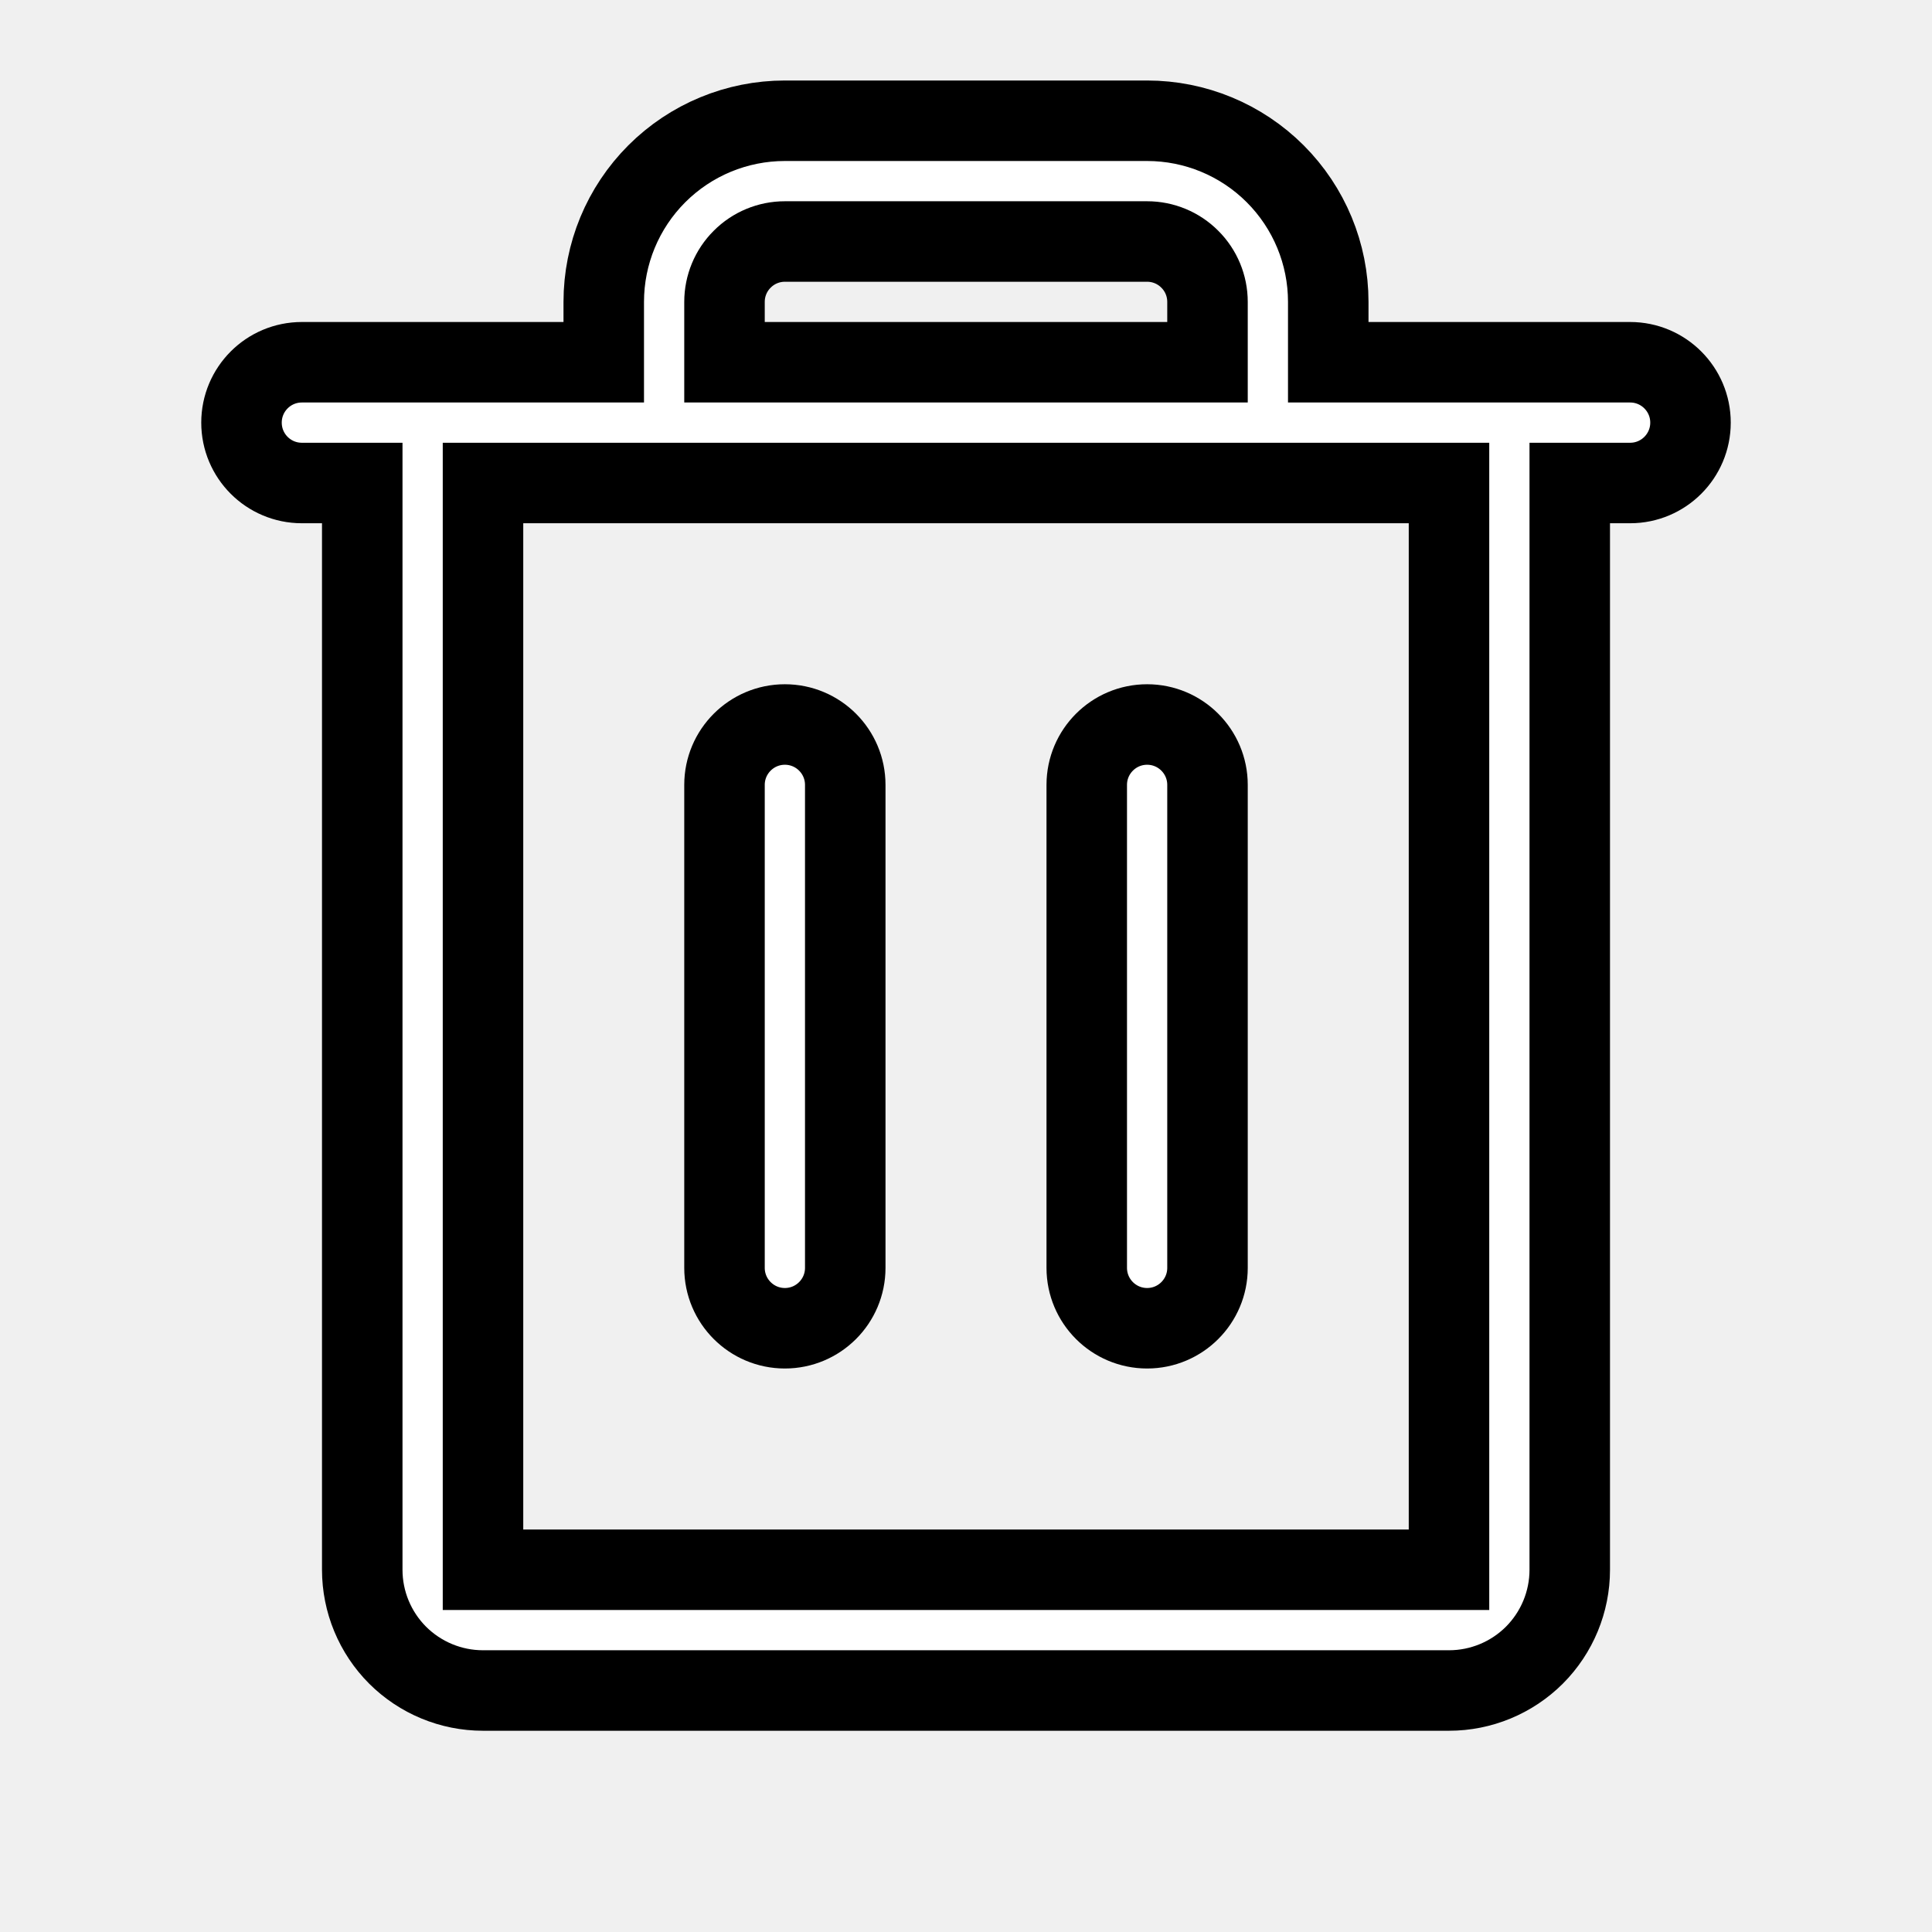
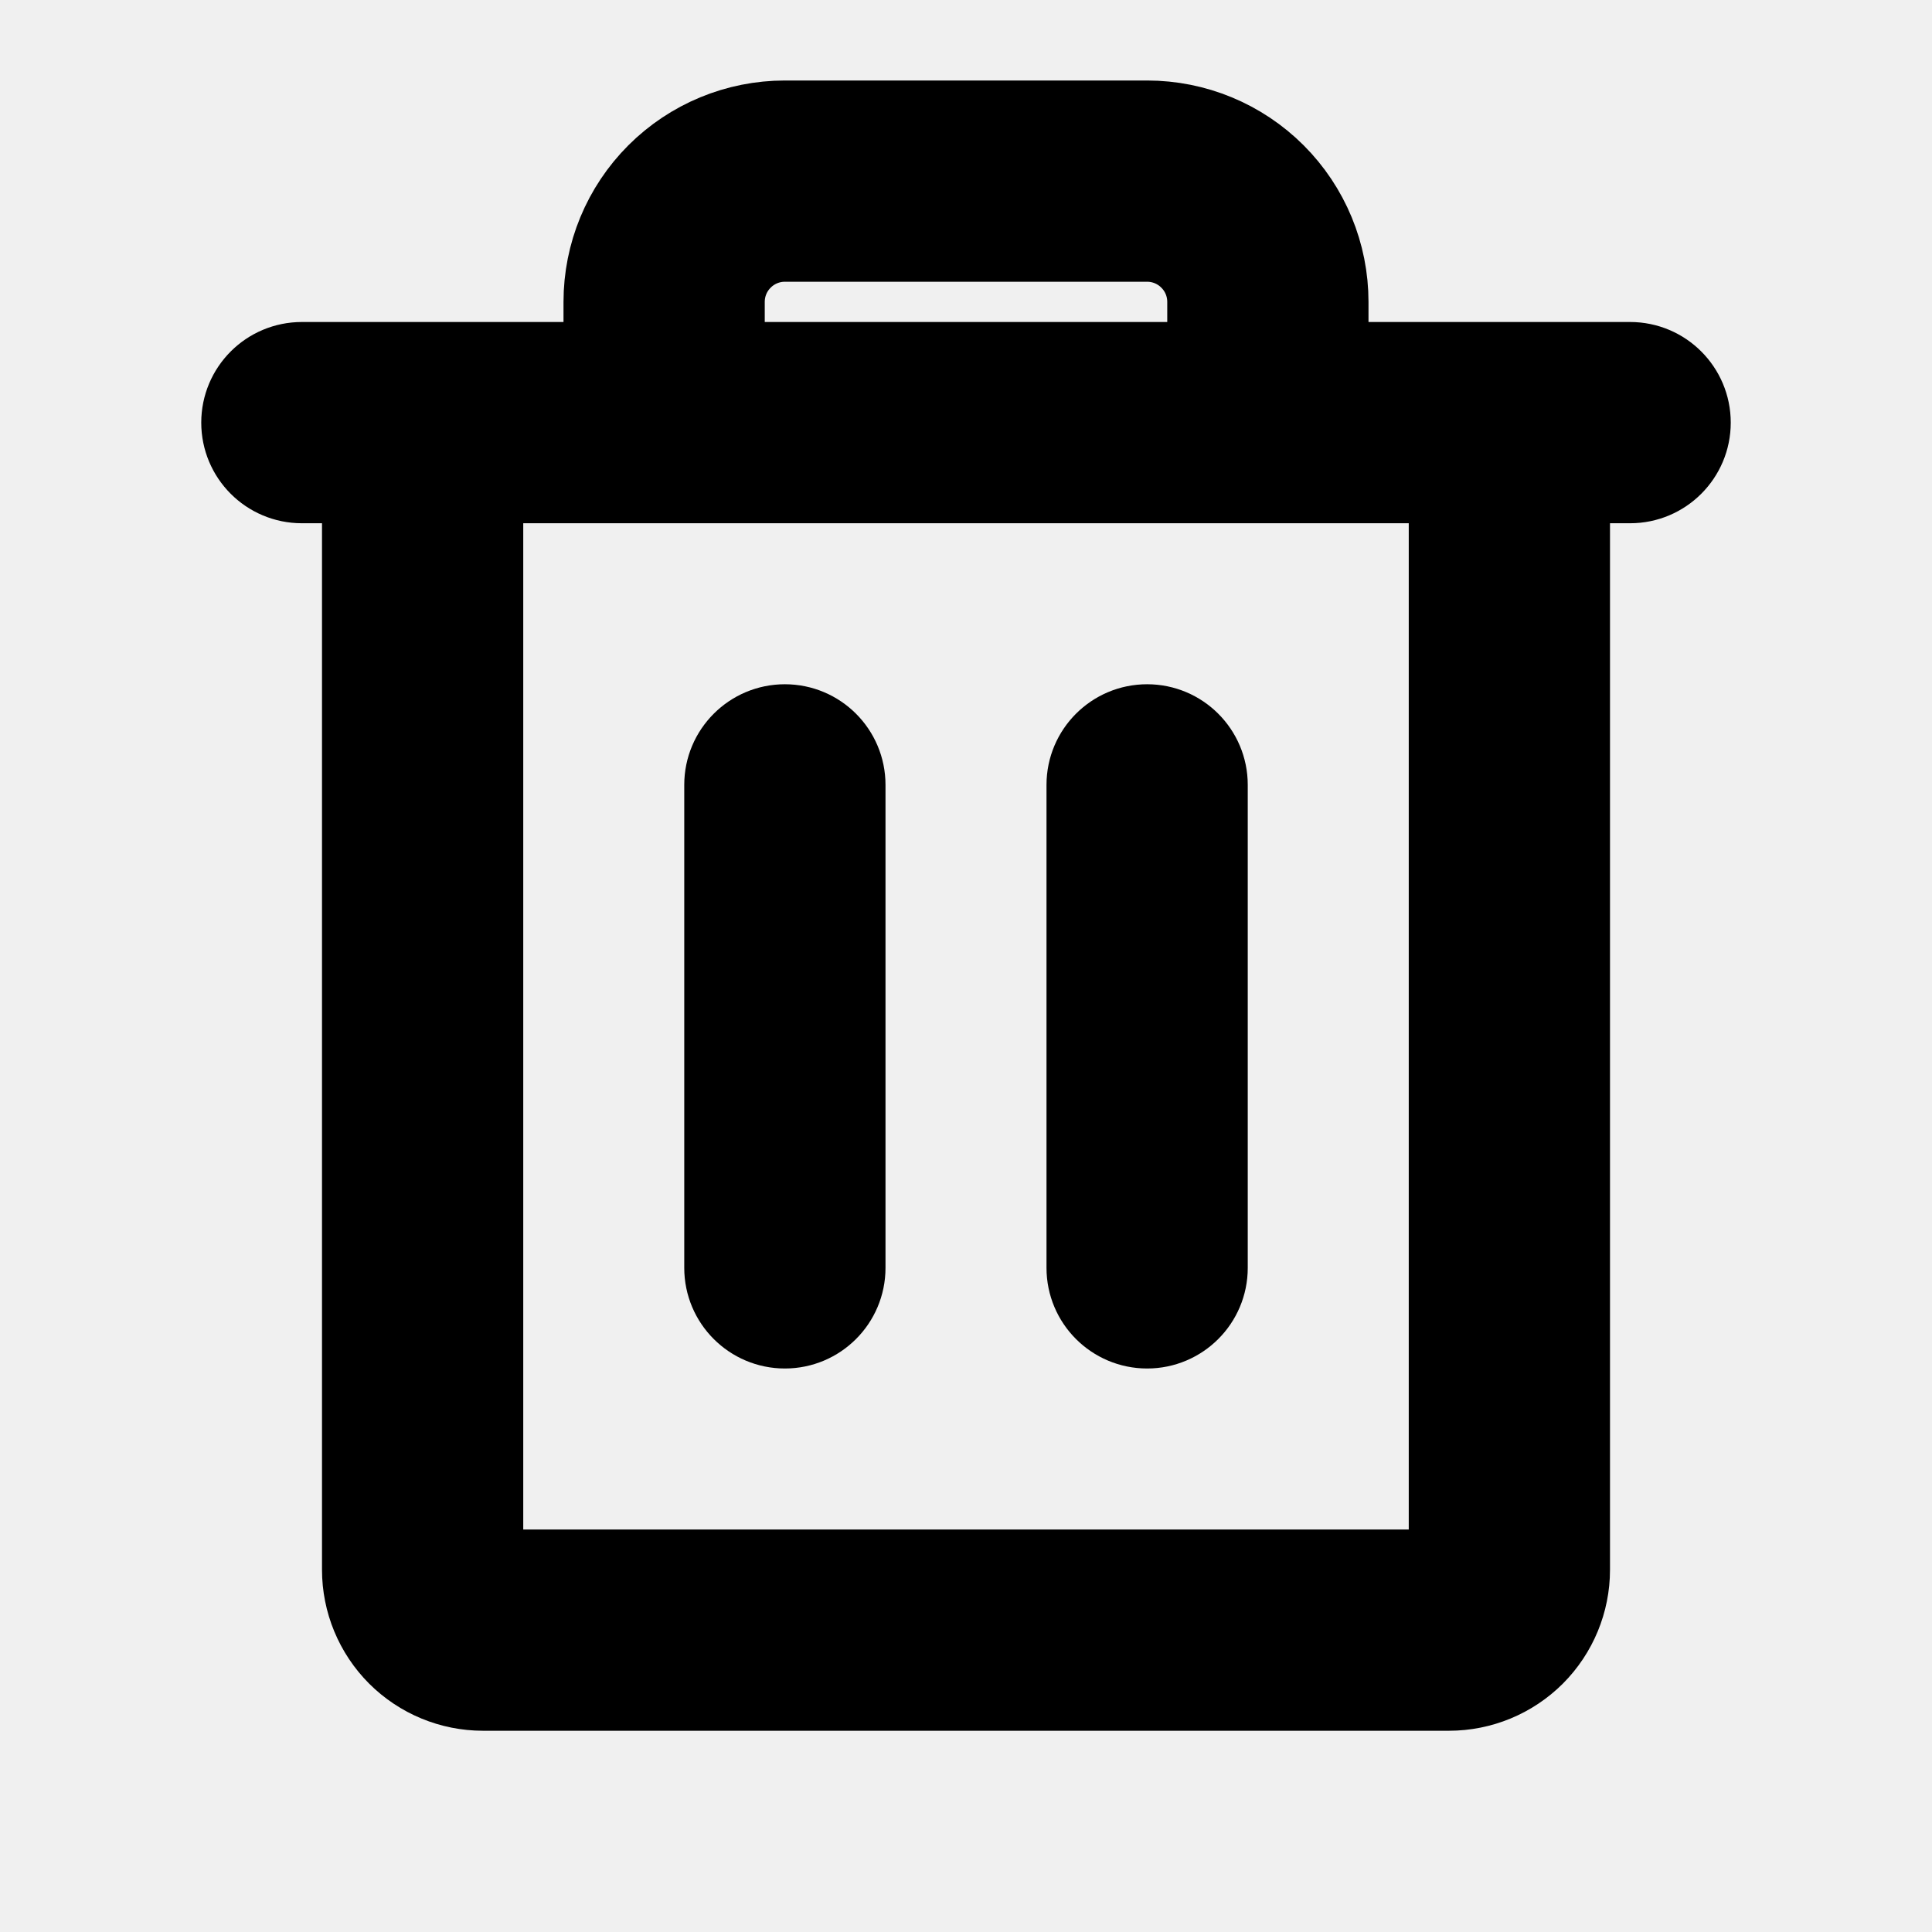
- <svg xmlns="http://www.w3.org/2000/svg" width="24" height="24" viewBox="0 0 24 24" fill="currentColor" stroke="currentColor">
-   <path fill-rule="evenodd" clip-rule="evenodd" d="M9.75 9C10.164 9 10.5 9.336 10.5 9.75V15.75C10.5 16.164 10.164 16.5 9.75 16.5C9.336 16.5 9 16.164 9 15.75V9.75C9 9.336 9.336 9 9.75 9Z" fill="white" />
-   <path fill-rule="evenodd" clip-rule="evenodd" d="M14.25 9C14.664 9 15 9.336 15 9.75V15.75C15 16.164 14.664 16.5 14.25 16.5C13.836 16.5 13.5 16.164 13.5 15.75V9.75C13.5 9.336 13.836 9 14.25 9Z" fill="white" />
-   <path fill-rule="evenodd" clip-rule="evenodd" d="M9.75 1.5C9.153 1.5 8.581 1.737 8.159 2.159C7.737 2.581 7.5 3.153 7.5 3.75V4.5L5.253 4.5L5.25 4.5L5.247 4.5L3.75 4.5C3.335 4.5 3 4.836 3 5.25C3 5.664 3.335 6 3.75 6L4.5 6V19.5C4.5 19.898 4.658 20.279 4.939 20.561C5.221 20.842 5.602 21 6 21H18C18.398 21 18.779 20.842 19.061 20.561C19.342 20.279 19.5 19.898 19.5 19.5V6L20.25 6C20.664 6 21 5.664 21 5.25C21 4.836 20.664 4.5 20.25 4.5L18.751 4.5L18.75 4.5L18.749 4.5L16.5 4.5V3.75C16.5 3.153 16.263 2.581 15.841 2.159C15.419 1.737 14.847 1.5 14.25 1.5H9.75ZM15 4.5V3.75C15 3.551 14.921 3.36 14.78 3.22C14.64 3.079 14.449 3 14.25 3H9.75C9.551 3 9.36 3.079 9.22 3.22C9.079 3.36 9 3.551 9 3.75V4.5L15 4.5ZM6 19.5V6L18 6V19.5H6Z" fill="white" />
+ <svg xmlns="http://www.w3.org/2000/svg" width="24" height="24" viewBox="0 0 24 24" fill=" currentColor" stroke="currentColor" stroke-linecap="round" stroke-linejoin="round">
+   <path fill-rule="evenodd" clip-rule="evenodd" d="M9.75 9C10.164 9 10.5 9.336 10.5 9.75V15.75C10.5 16.164 10.164 16.5 9.75 16.5C9.336 16.5 9 16.164 9 15.75V9.75C9 9.336 9.336 9 9.75 9Z" />
+   <path fill-rule="evenodd" clip-rule="evenodd" d="M14.25 9C14.664 9 15 9.336 15 9.75V15.75C15 16.164 14.664 16.5 14.25 16.5C13.836 16.5 13.5 16.164 13.5 15.75V9.75C13.5 9.336 13.836 9 14.25 9Z" />
+   <path fill-rule="evenodd" clip-rule="evenodd" d="M9.75 1.5C9.153 1.5 8.581 1.737 8.159 2.159C7.737 2.581 7.5 3.153 7.5 3.75V4.5L5.253 4.5L5.25 4.5L5.247 4.5L3.75 4.5C3.335 4.5 3 4.836 3 5.25C3 5.664 3.335 6 3.75 6L4.5 6V19.5C4.5 19.898 4.658 20.279 4.939 20.561C5.221 20.842 5.602 21 6 21H18C18.398 21 18.779 20.842 19.061 20.561C19.342 20.279 19.5 19.898 19.5 19.5V6L20.25 6C20.664 6 21 5.664 21 5.25C21 4.836 20.664 4.5 20.25 4.5L18.751 4.5L18.75 4.5L18.749 4.5L16.5 4.5V3.75C16.5 3.153 16.263 2.581 15.841 2.159C15.419 1.737 14.847 1.5 14.25 1.5H9.75ZM15 4.5V3.75C15 3.551 14.921 3.36 14.78 3.22C14.64 3.079 14.449 3 14.25 3H9.75C9.551 3 9.36 3.079 9.22 3.22C9.079 3.36 9 3.551 9 3.75V4.5L15 4.5ZM6 19.5V6L18 6V19.5H6Z" />
</svg>
